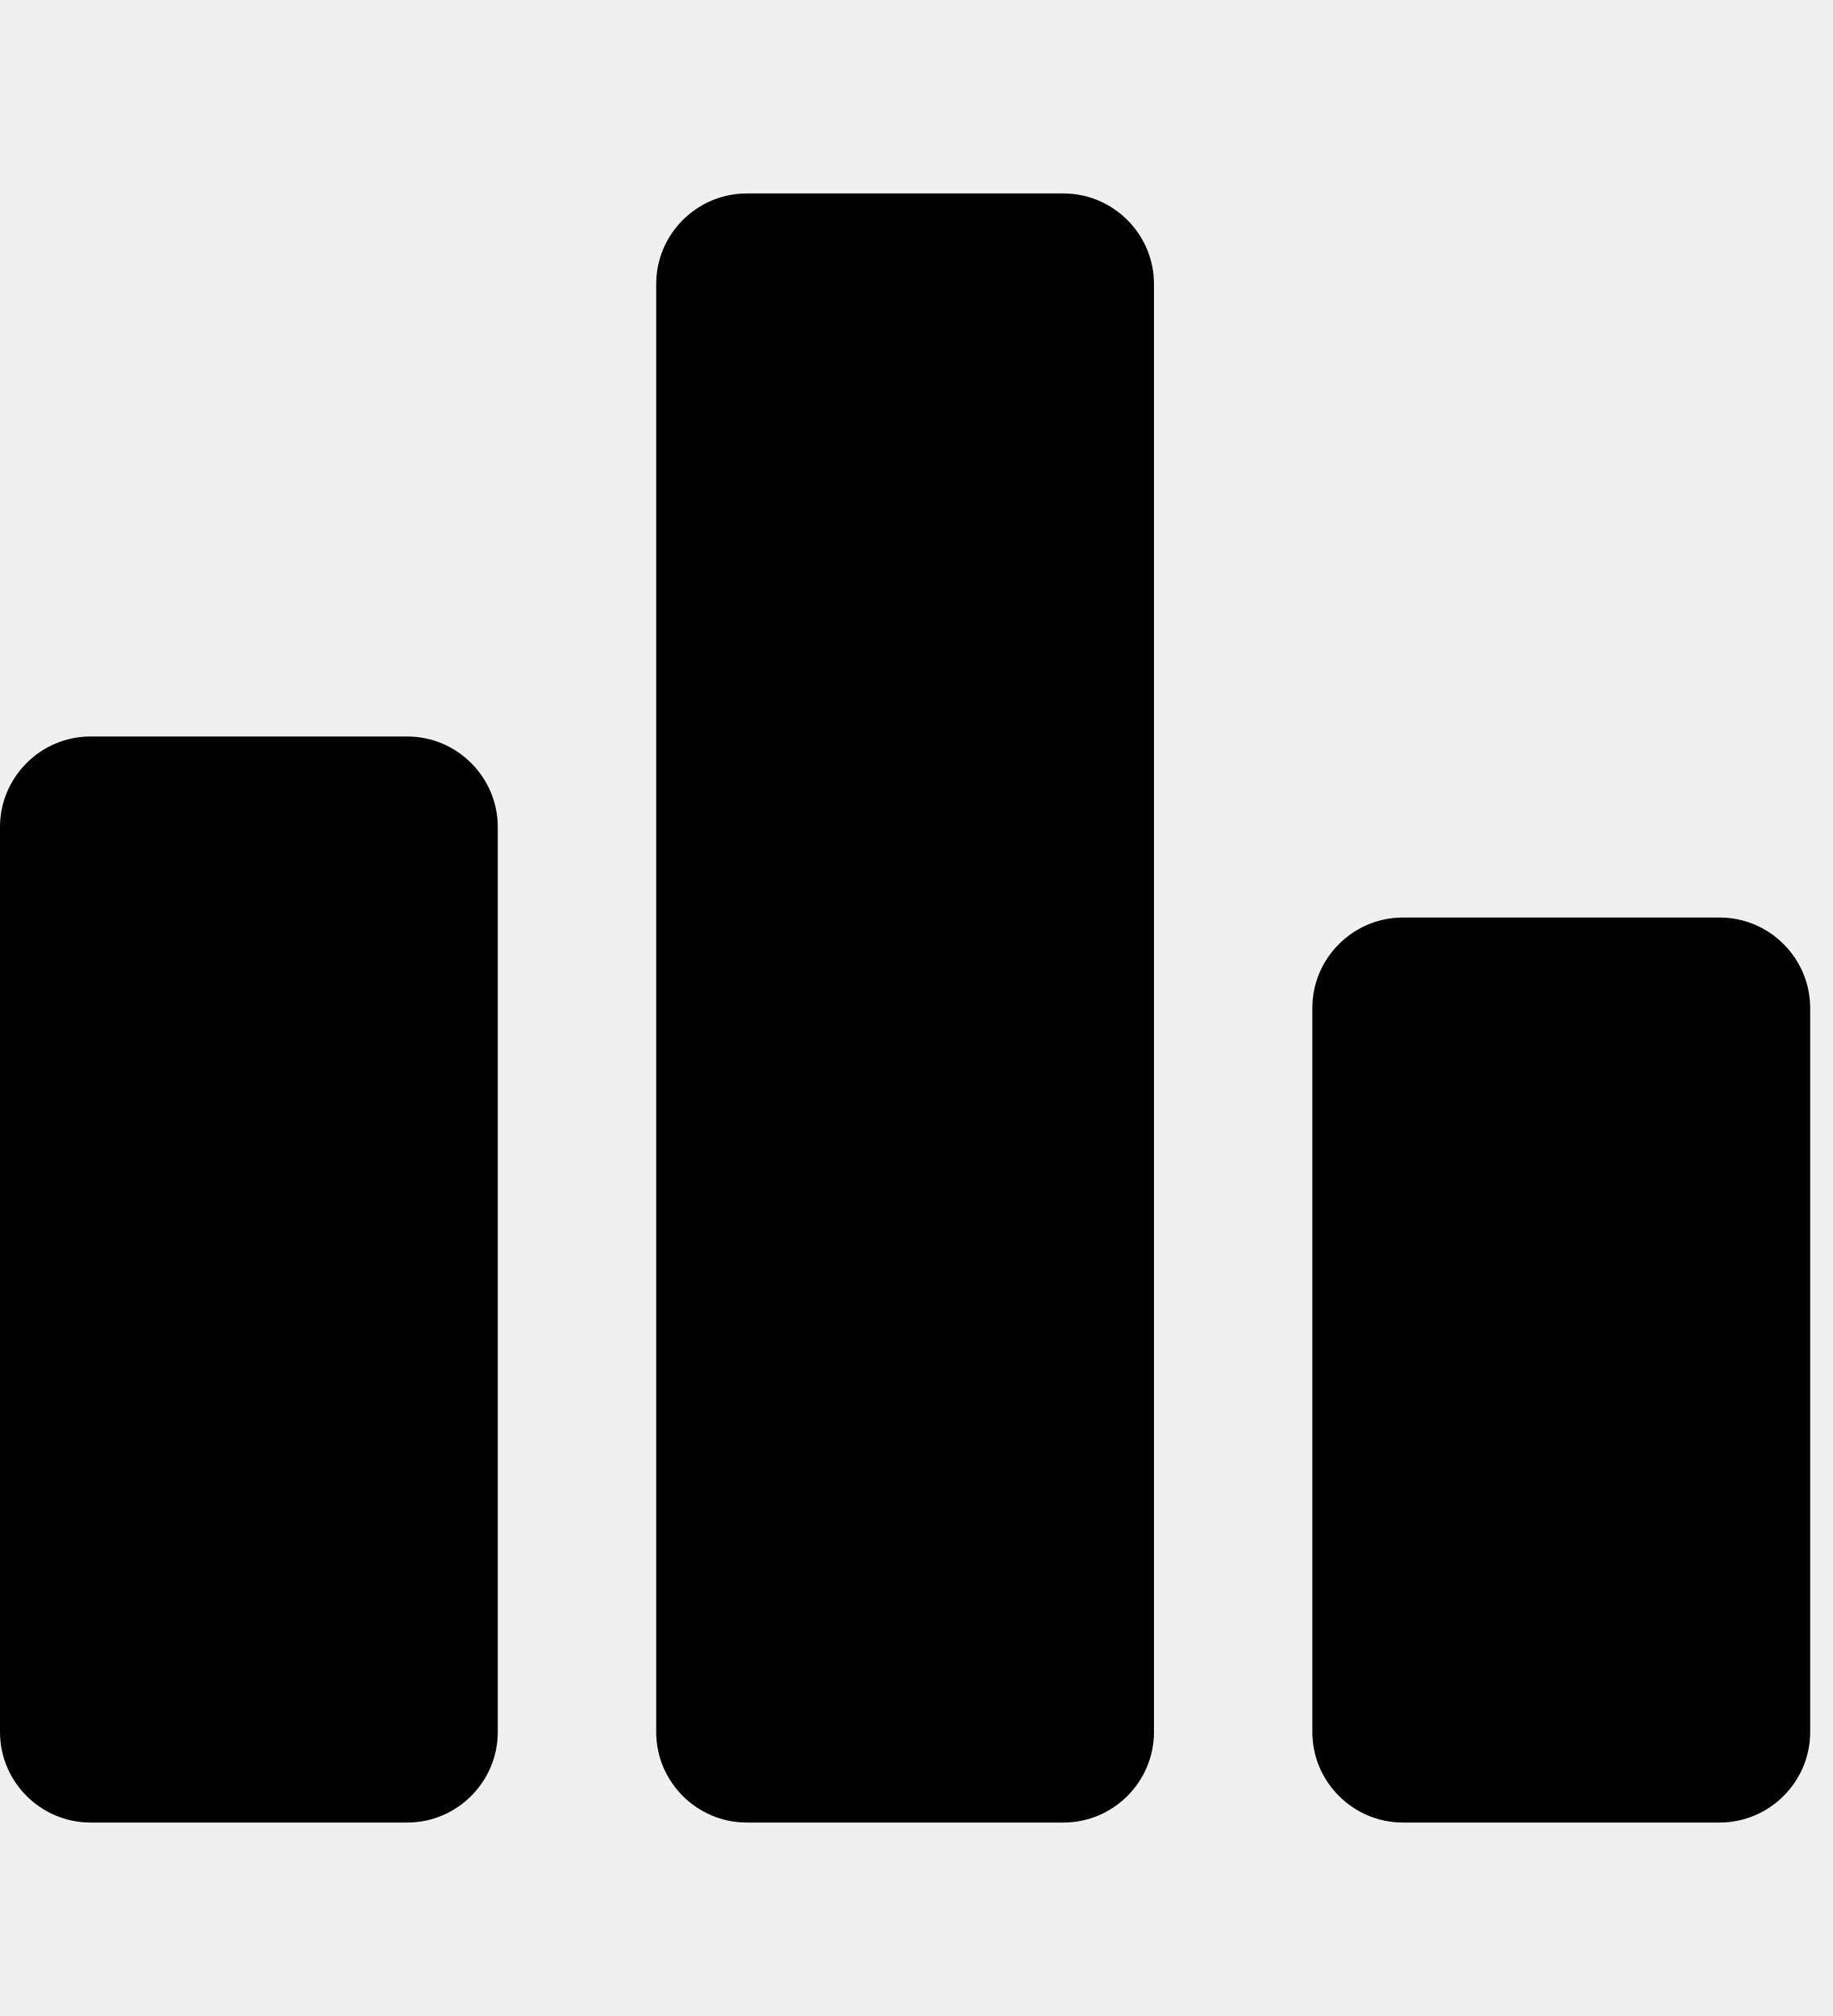
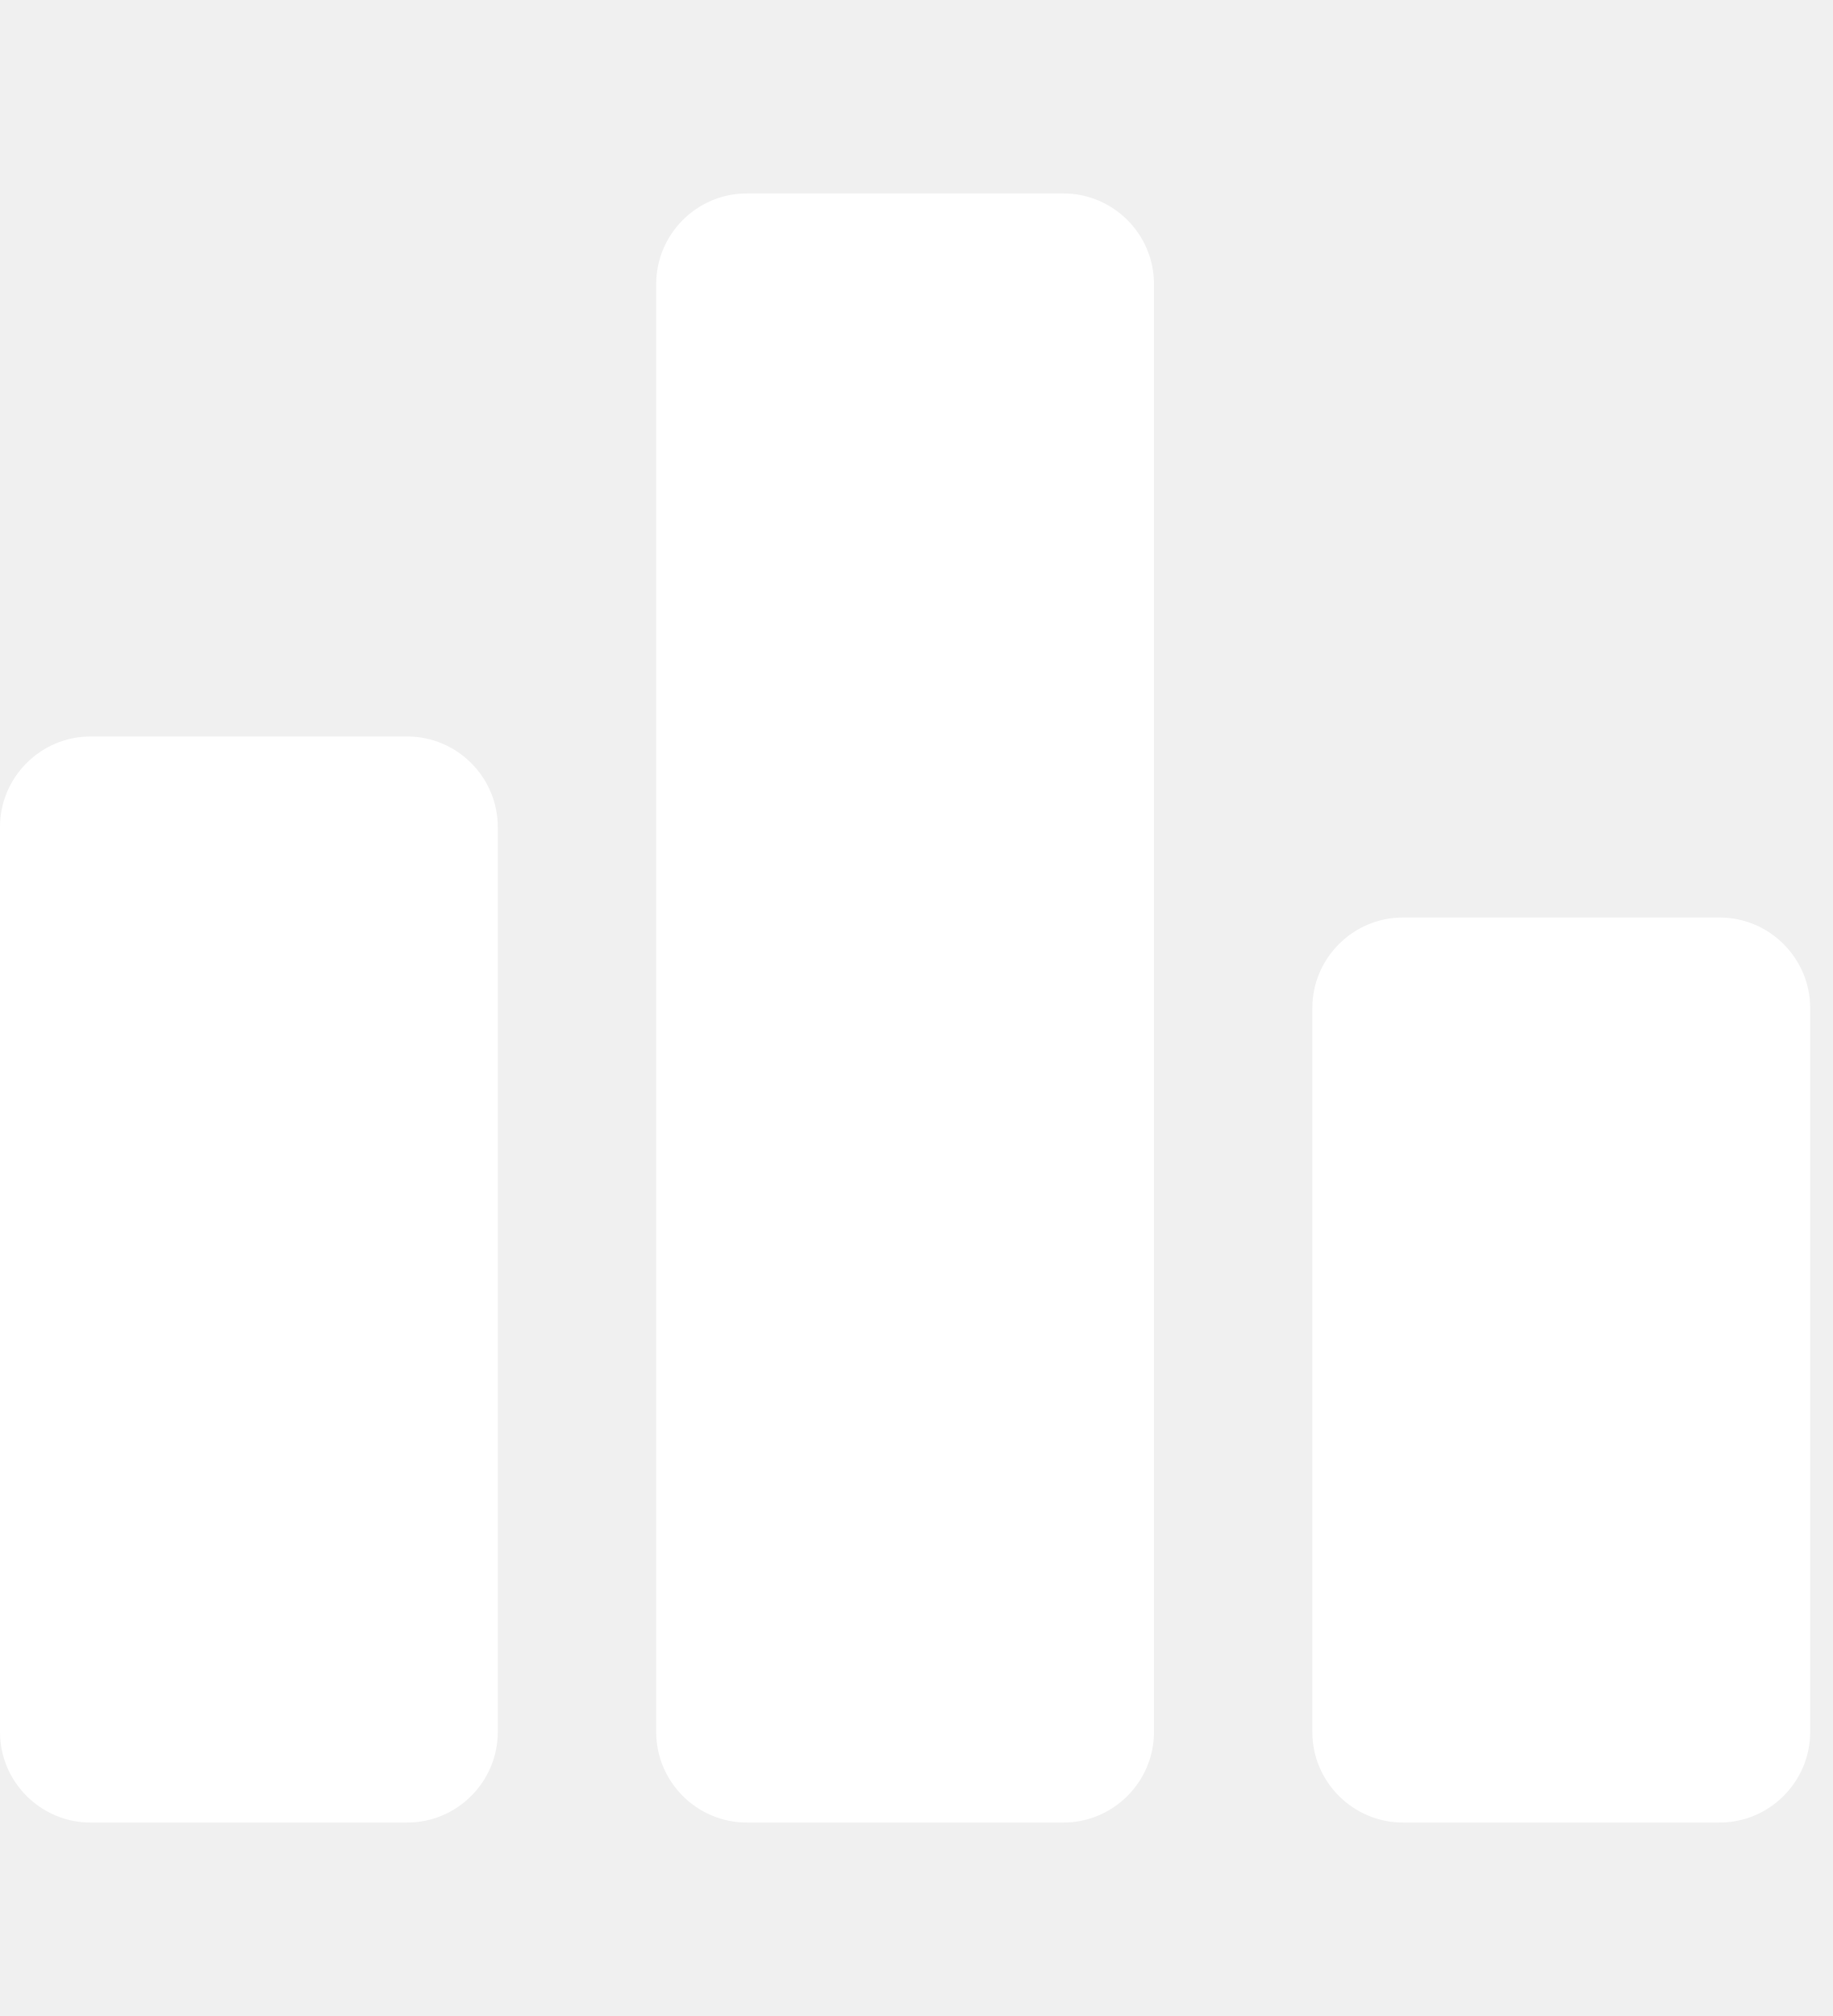
<svg xmlns="http://www.w3.org/2000/svg" width="20" height="22" viewBox="0 0 27 24" fill="none">
-   <path d="M6 24H1.333C0.6 24 0 23.4 0 22.667V9.333C0 8.6 0.6 8 1.333 8H6C6.733 8 7.333 8.6 7.333 9.333V22.667C7.333 23.4 6.733 24 6 24ZM15.667 0H11C10.267 0 9.667 0.6 9.667 1.333V22.667C9.667 23.4 10.267 24 11 24H15.667C16.4 24 17 23.4 17 22.667V1.333C17 0.6 16.4 0 15.667 0ZM25.333 10.667H20.667C19.933 10.667 19.333 11.267 19.333 12V22.667C19.333 23.4 19.933 24 20.667 24H25.333C26.067 24 26.667 23.4 26.667 22.667V12C26.667 11.267 26.067 10.667 25.333 10.667Z" fill="black" />
+   <path d="M6 24H1.333C0.6 24 0 23.4 0 22.667V9.333C0 8.6 0.6 8 1.333 8H6C6.733 8 7.333 8.6 7.333 9.333V22.667C7.333 23.4 6.733 24 6 24ZM15.667 0H11C10.267 0 9.667 0.6 9.667 1.333V22.667C9.667 23.4 10.267 24 11 24H15.667C16.4 24 17 23.4 17 22.667V1.333C17 0.6 16.4 0 15.667 0ZM25.333 10.667H20.667C19.933 10.667 19.333 11.267 19.333 12V22.667C19.333 23.4 19.933 24 20.667 24H25.333C26.067 24 26.667 23.4 26.667 22.667V12C26.667 11.267 26.067 10.667 25.333 10.667Z" fill="white" />
</svg>
